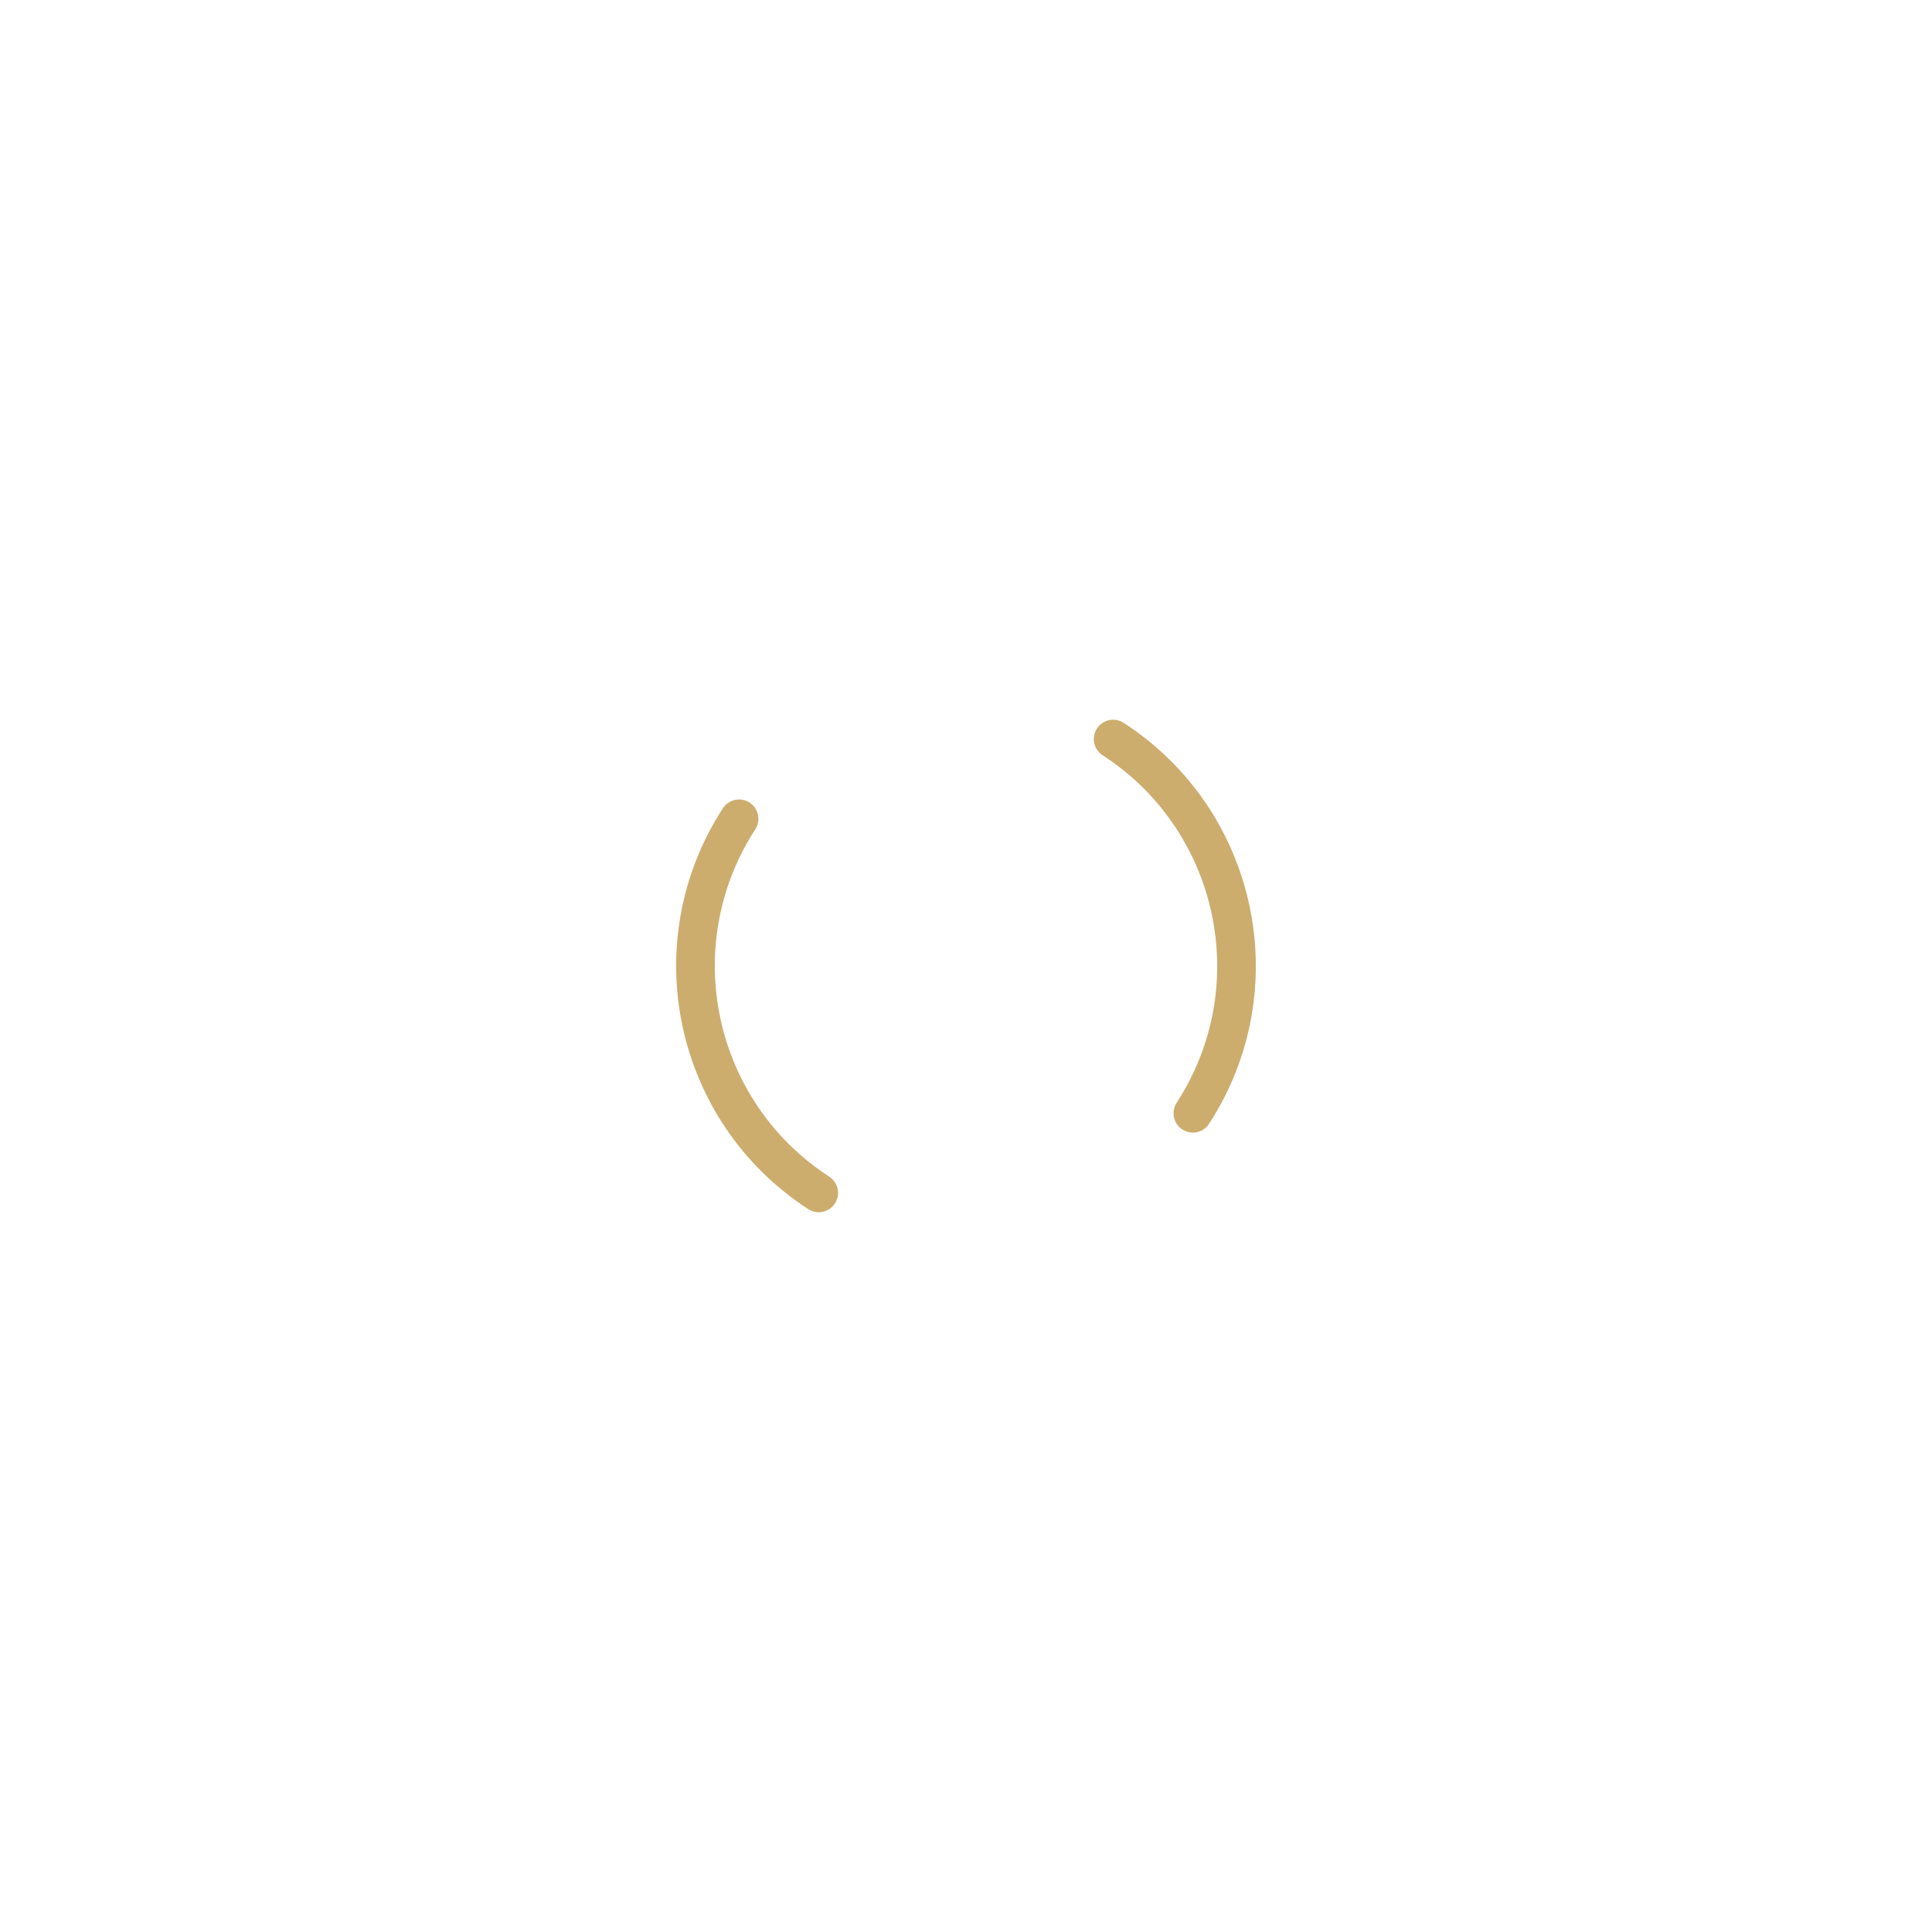
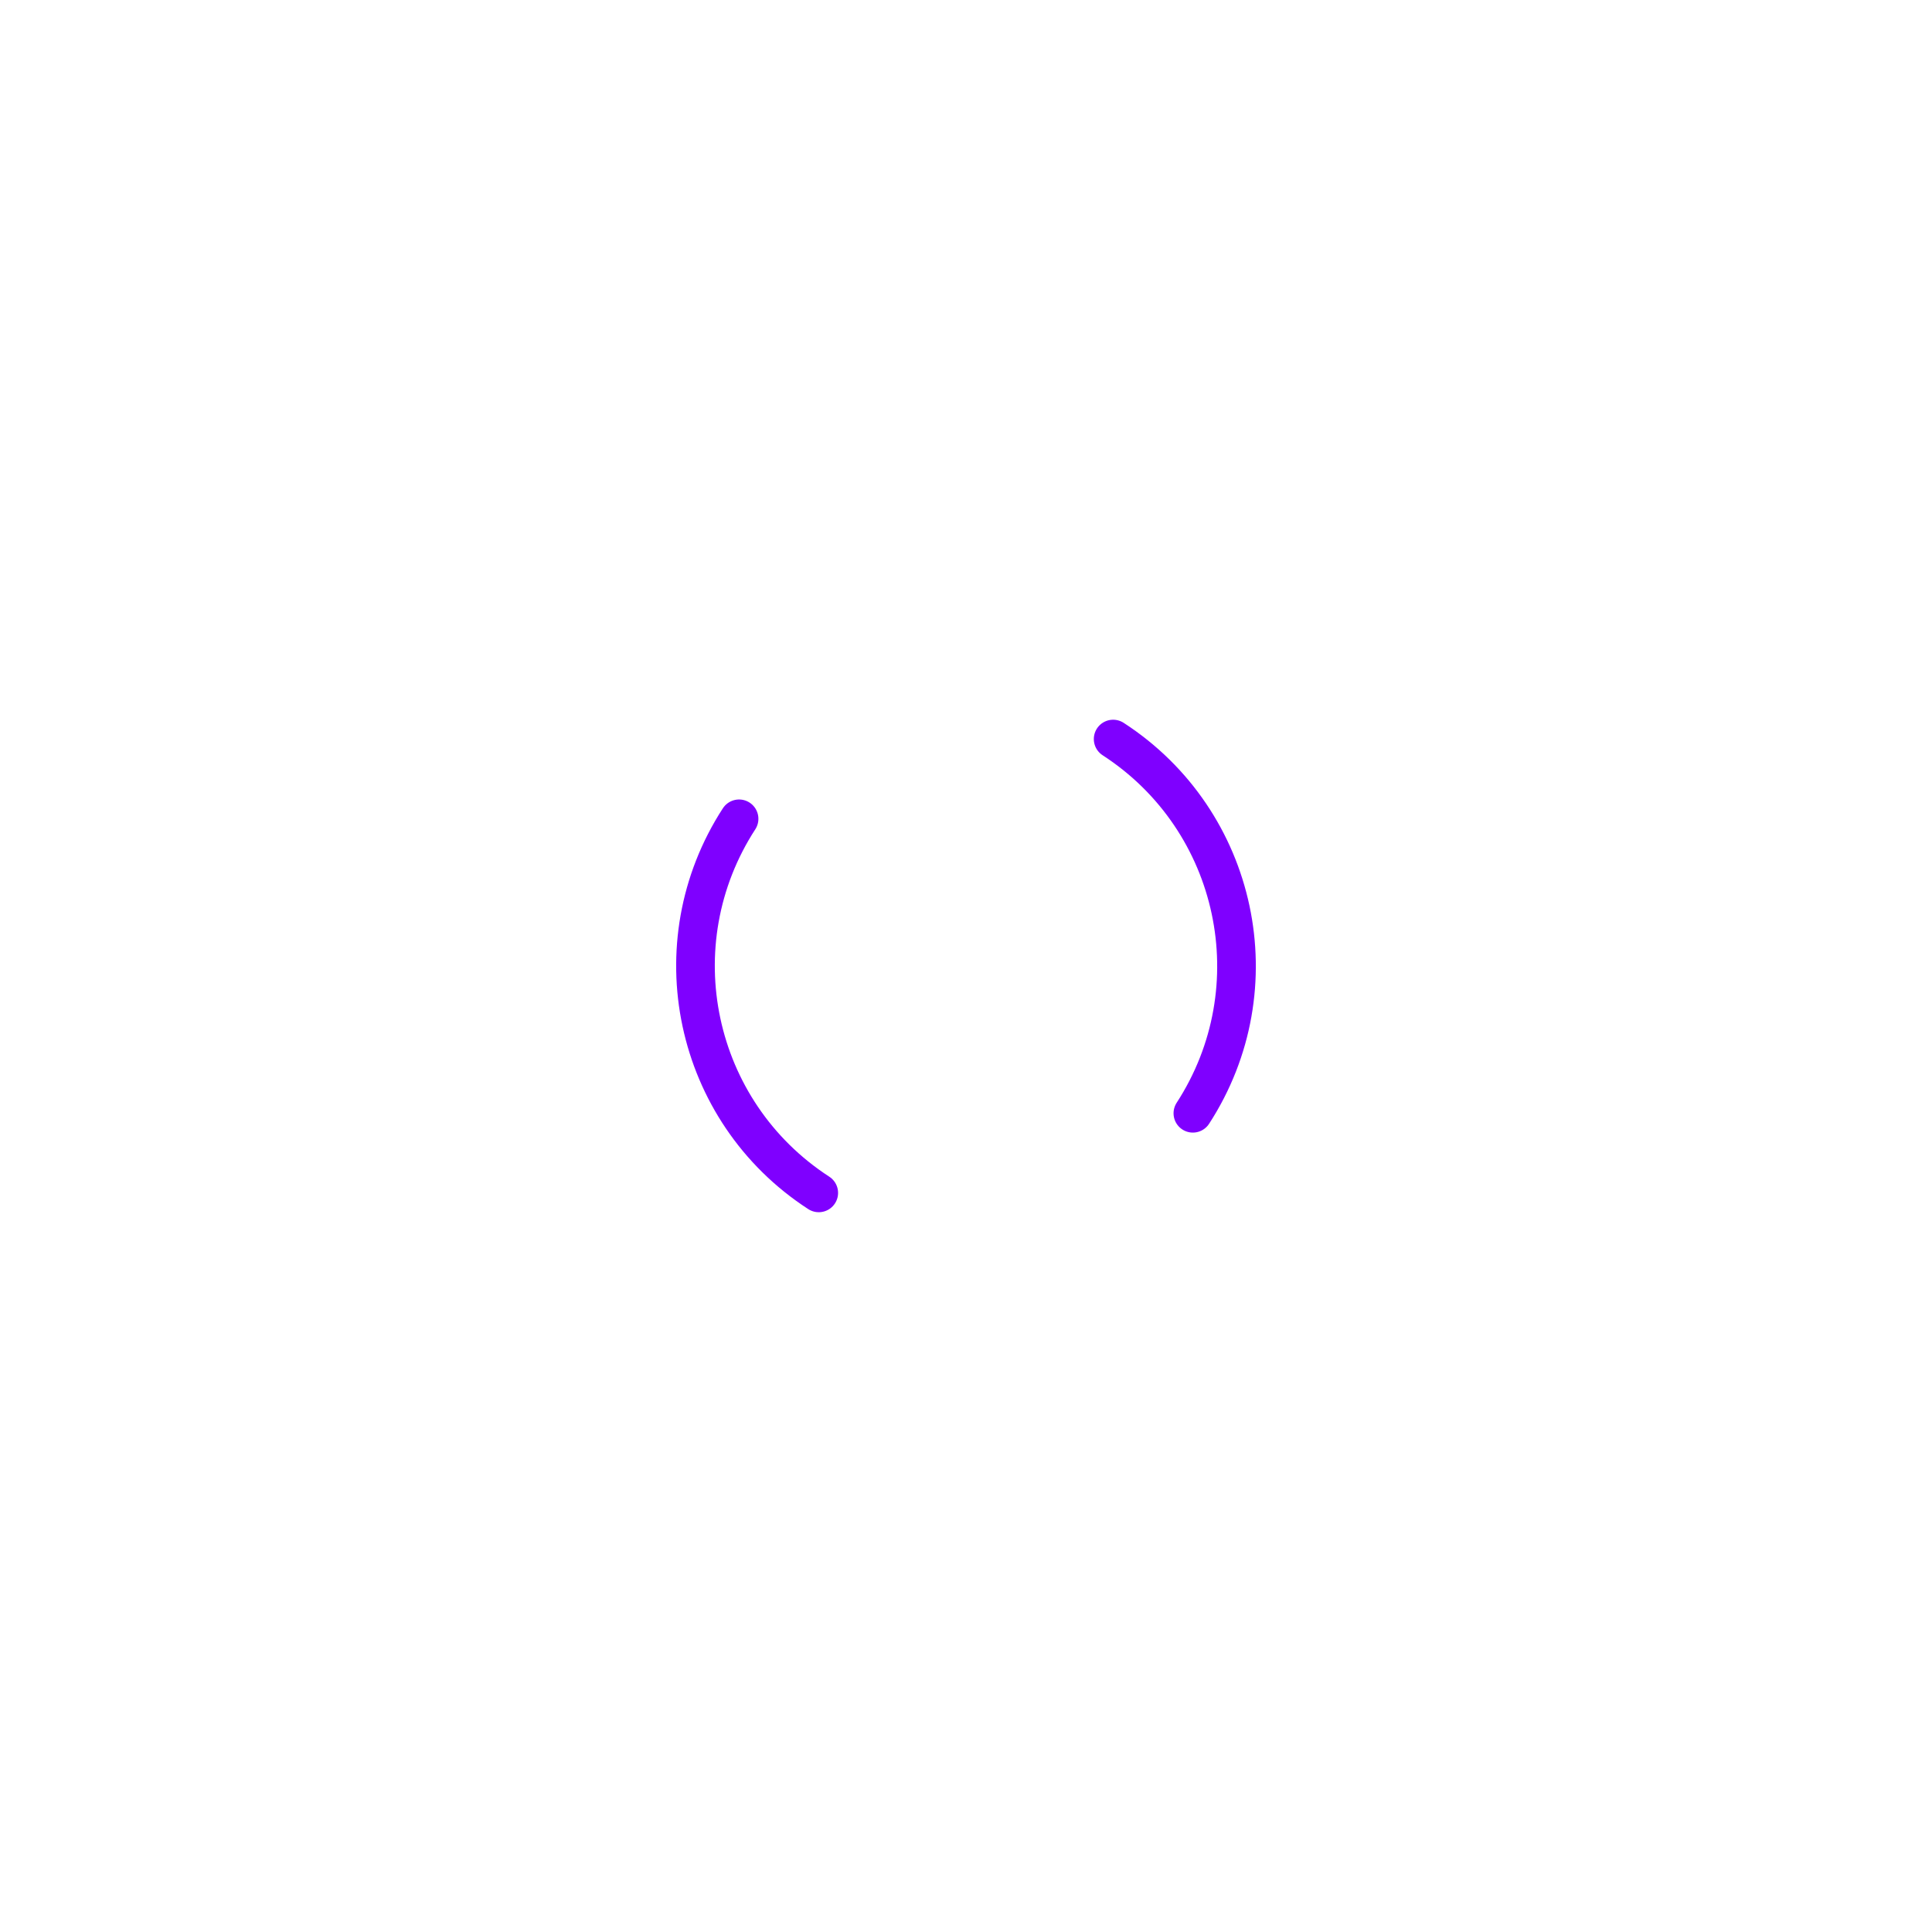
<svg xmlns="http://www.w3.org/2000/svg" width="141px" height="141px" viewBox="0 0 100 100" preserveAspectRatio="xMidYMid" class="lds-dual-ring" style="background: none;">
-   <circle cx="50" cy="50" ng-attr-r="{{config.radius}}" ng-attr-stroke-width="{{config.width}}" ng-attr-stroke="{{config.stroke}}" ng-attr-stroke-dasharray="{{config.dasharray}}" fill="none" stroke-linecap="round" r="14" stroke-width="2" stroke="#ccad6e" stroke-dasharray="21.991 21.991" transform="rotate(303 50 50)">
+   <circle cx="50" cy="50" ng-attr-r="{{config.radius}}" ng-attr-stroke-width="{{config.width}}" ng-attr-stroke="{{config.stroke}}" ng-attr-stroke-dasharray="{{config.dasharray}}" fill="none" stroke-linecap="round" r="14" stroke-width="2" stroke="#7F00FF" stroke-dasharray="21.991 21.991" transform="rotate(303 50 50)">
    <animateTransform attributeName="transform" type="rotate" calcMode="linear" values="0 50 50;360 50 50" keyTimes="0;1" dur="2s" begin="0s" repeatCount="indefinite" />
  </circle>
</svg>
